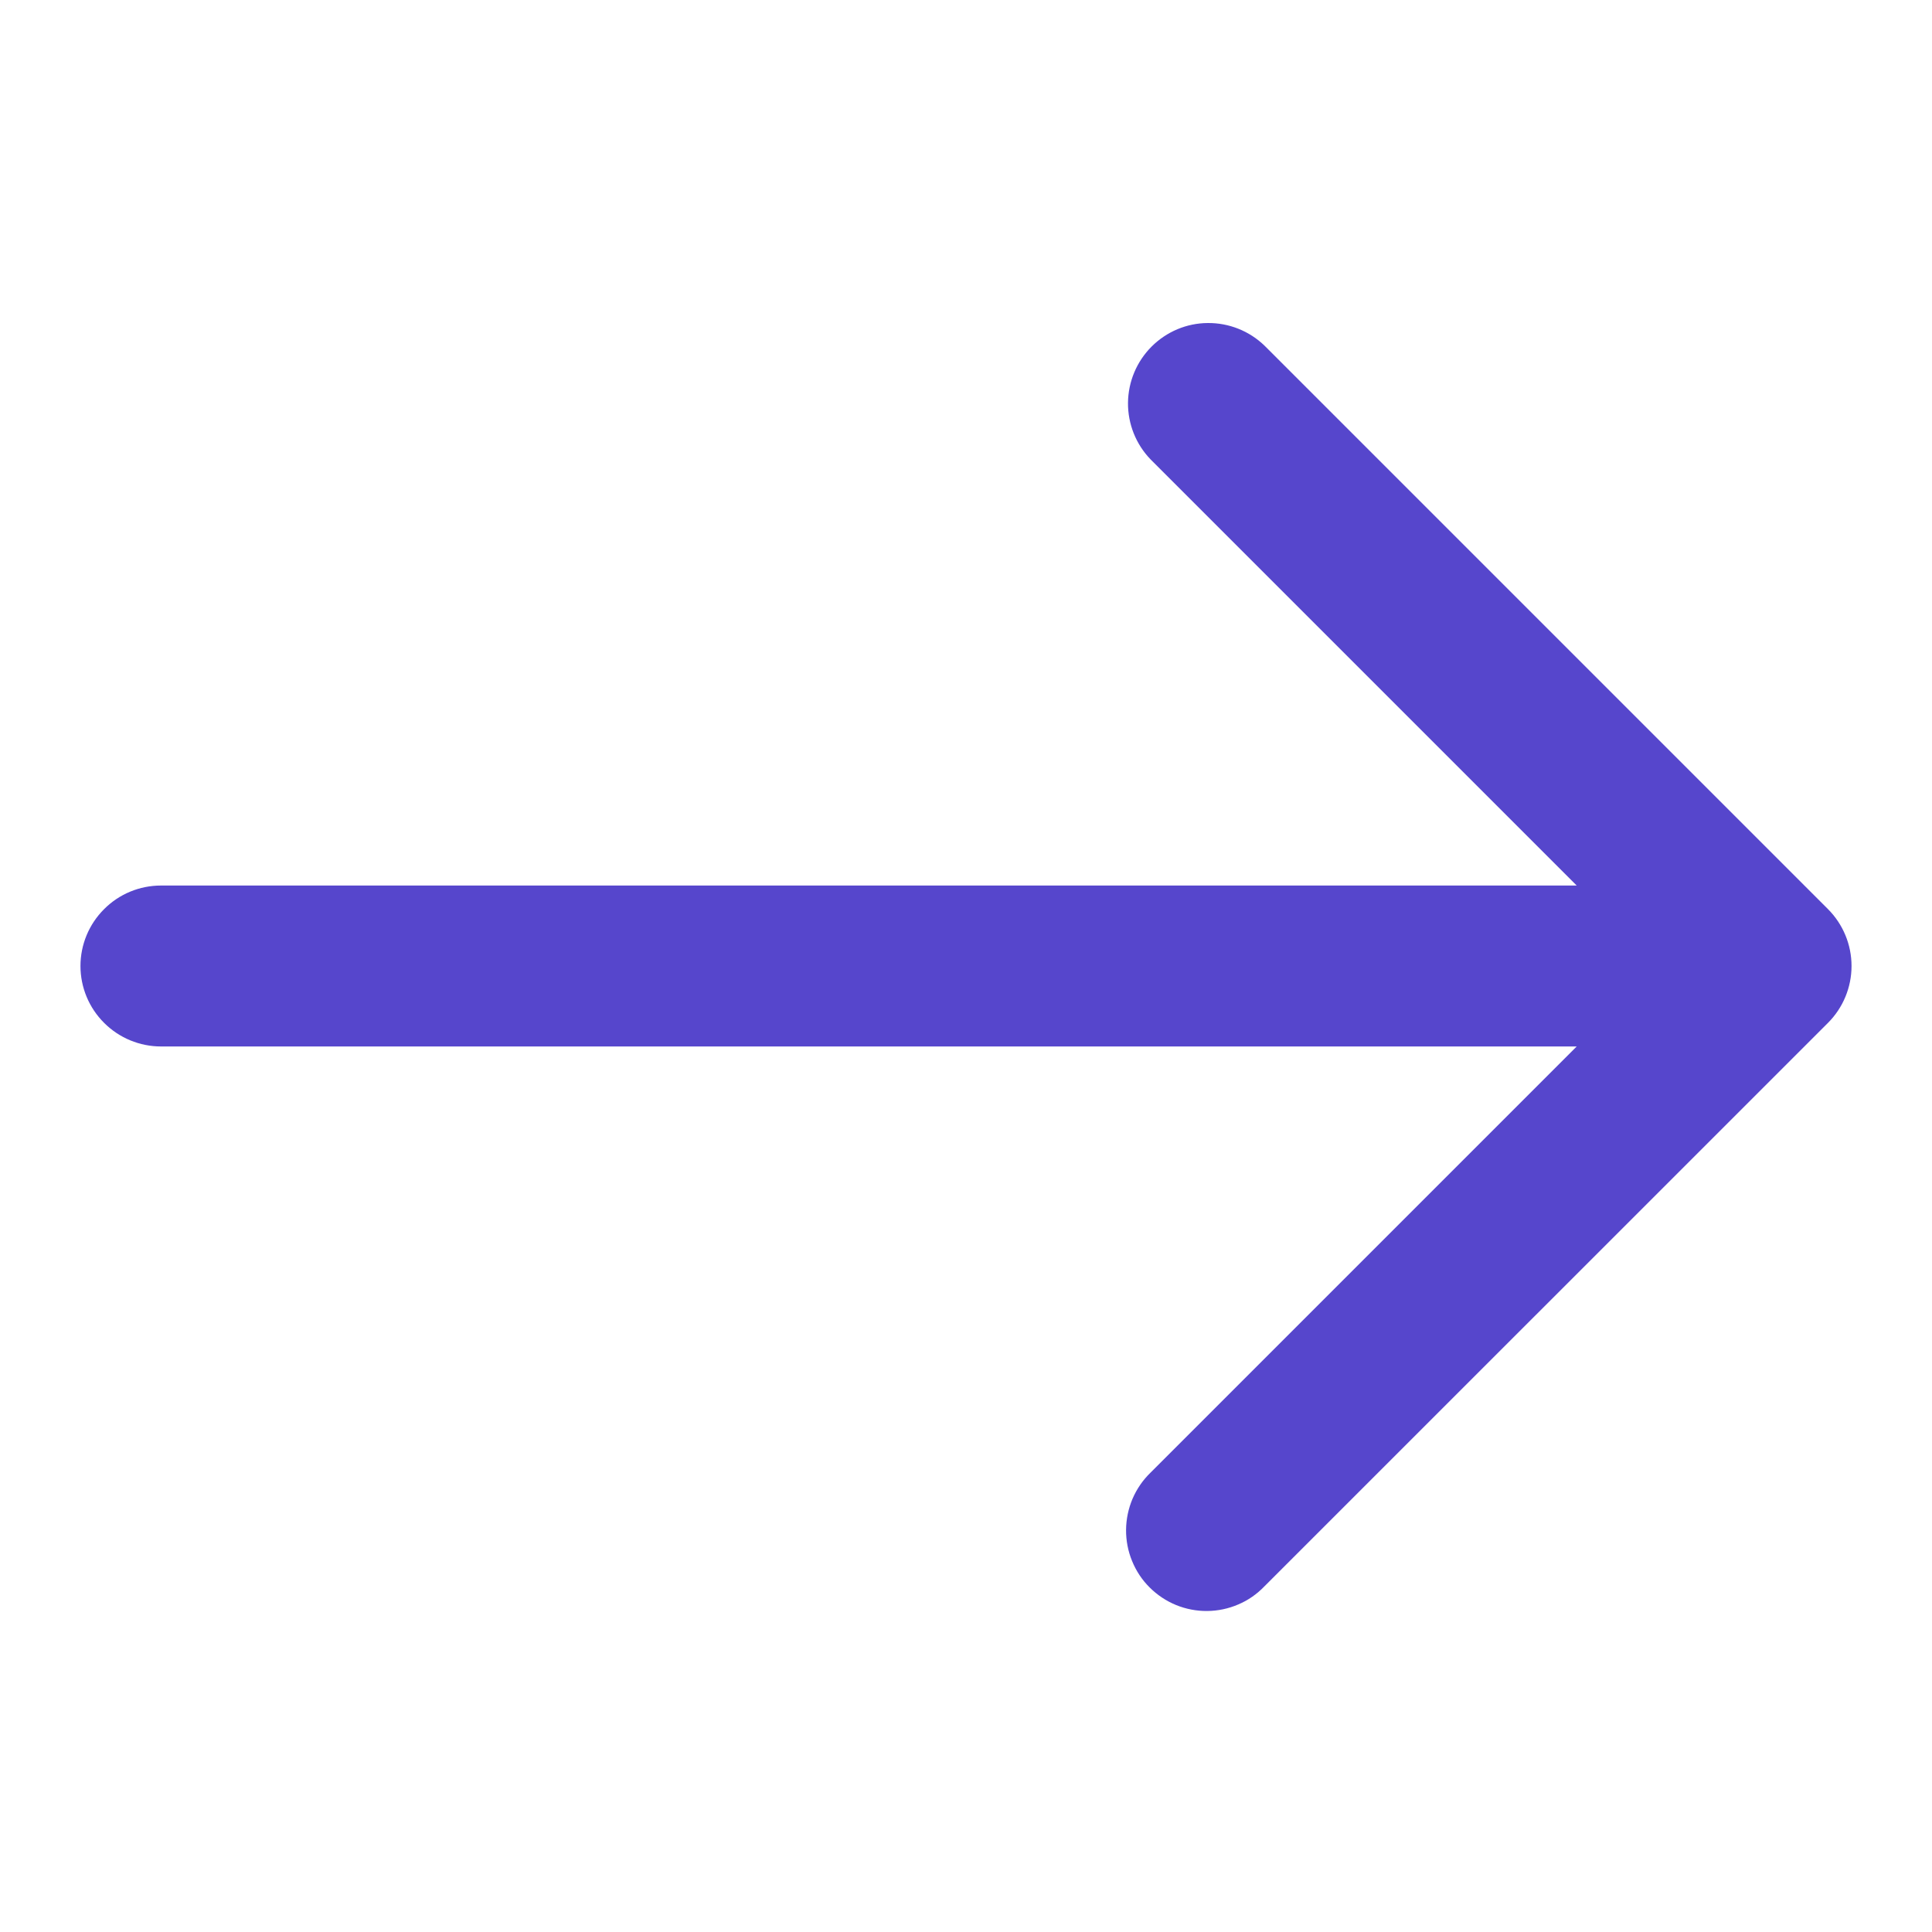
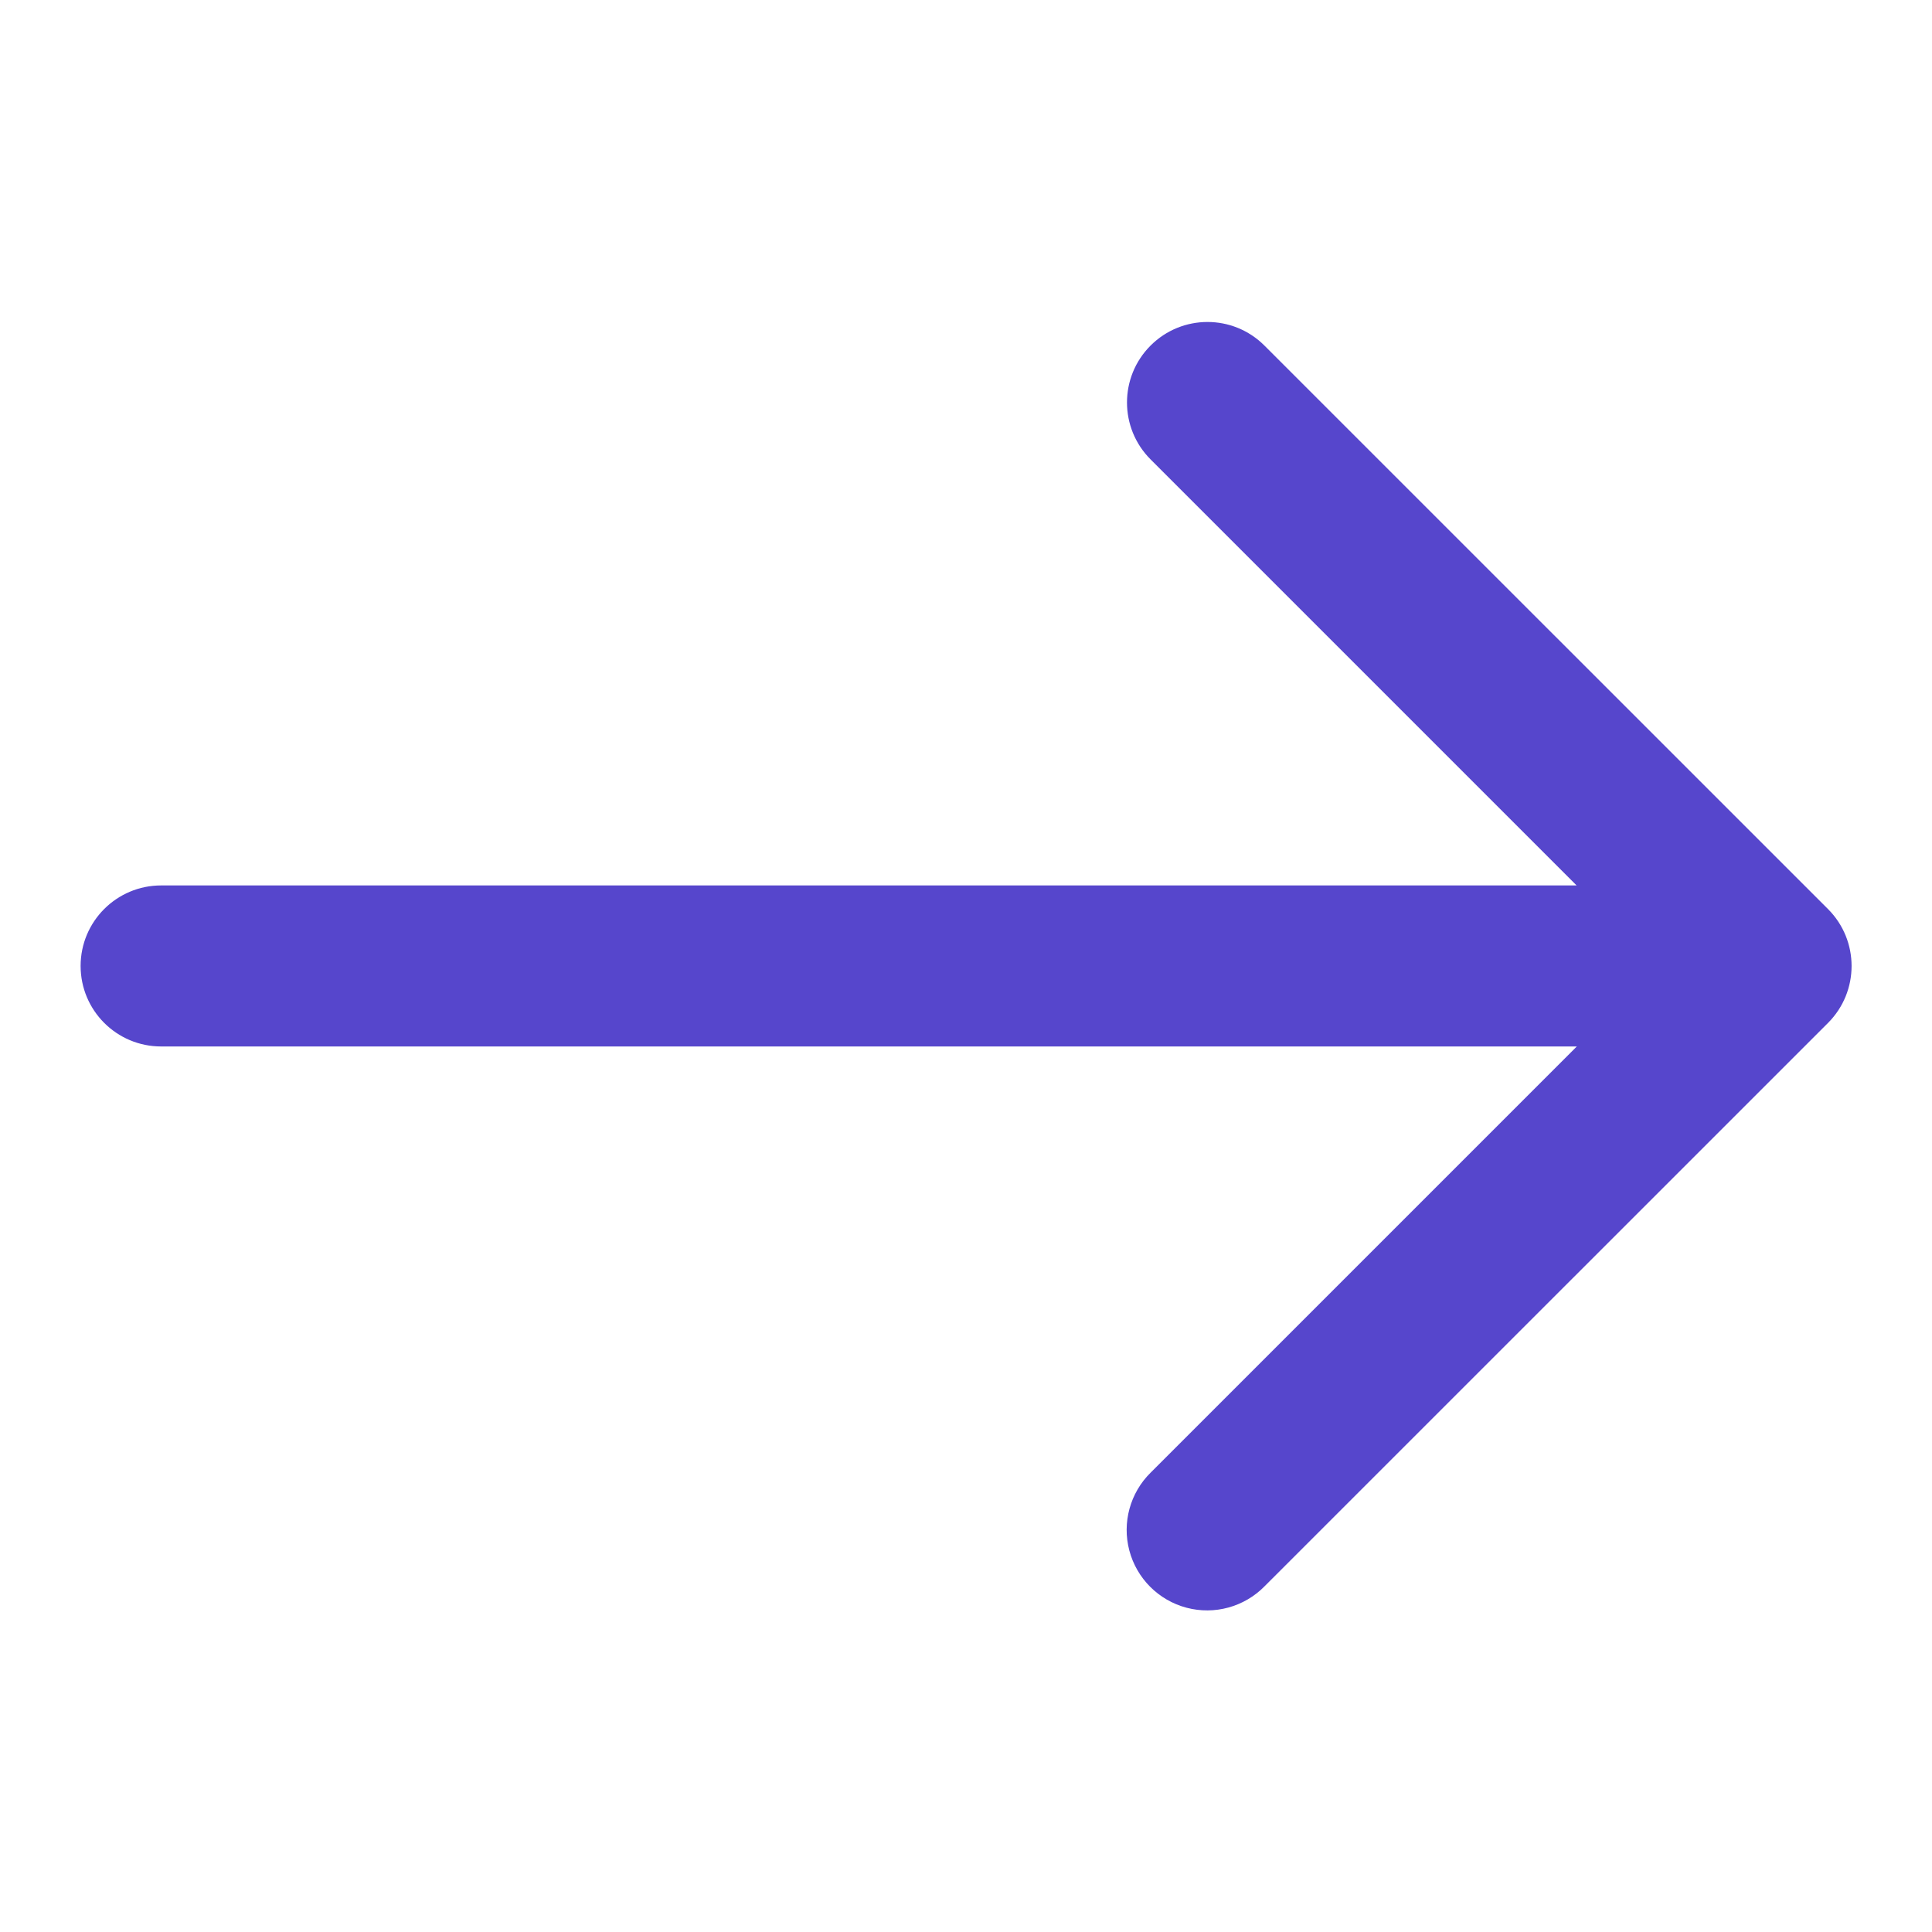
- <svg xmlns="http://www.w3.org/2000/svg" width="20" height="20" viewBox="0 0 20 20" fill="none">
-   <path d="M18.923 9.411L13.089 3.577C12.932 3.426 12.722 3.342 12.503 3.344C12.285 3.345 12.076 3.433 11.921 3.588C11.767 3.742 11.679 3.951 11.677 4.17C11.675 4.388 11.759 4.599 11.911 4.756L16.322 9.167H1.667C1.446 9.167 1.234 9.254 1.078 9.411C0.921 9.567 0.833 9.779 0.833 10C0.833 10.221 0.921 10.433 1.078 10.589C1.234 10.745 1.446 10.833 1.667 10.833H16.322L11.911 15.244C11.831 15.321 11.768 15.413 11.724 15.515C11.681 15.616 11.658 15.726 11.657 15.836C11.656 15.947 11.677 16.057 11.719 16.159C11.761 16.262 11.822 16.355 11.901 16.433C11.979 16.511 12.072 16.573 12.174 16.615C12.277 16.657 12.386 16.678 12.497 16.677C12.608 16.676 12.717 16.653 12.819 16.609C12.921 16.566 13.012 16.502 13.089 16.422L18.923 10.589C19.079 10.433 19.167 10.221 19.167 10C19.167 9.779 19.079 9.567 18.923 9.411Z" fill="#5646CC" />
+ <svg xmlns="http://www.w3.org/2000/svg" width="20" height="20" fill="none">
+   <path d="m18.923 9.41-5.834-5.833a.833.833 0 0 0-1.178 1.179l4.41 4.41H1.668a.833.833 0 0 0 0 1.667h14.655l-4.411 4.411a.833.833 0 1 0 1.178 1.178l5.834-5.833a.834.834 0 0 0 0-1.178Z" fill="#5646CC" />
</svg>
